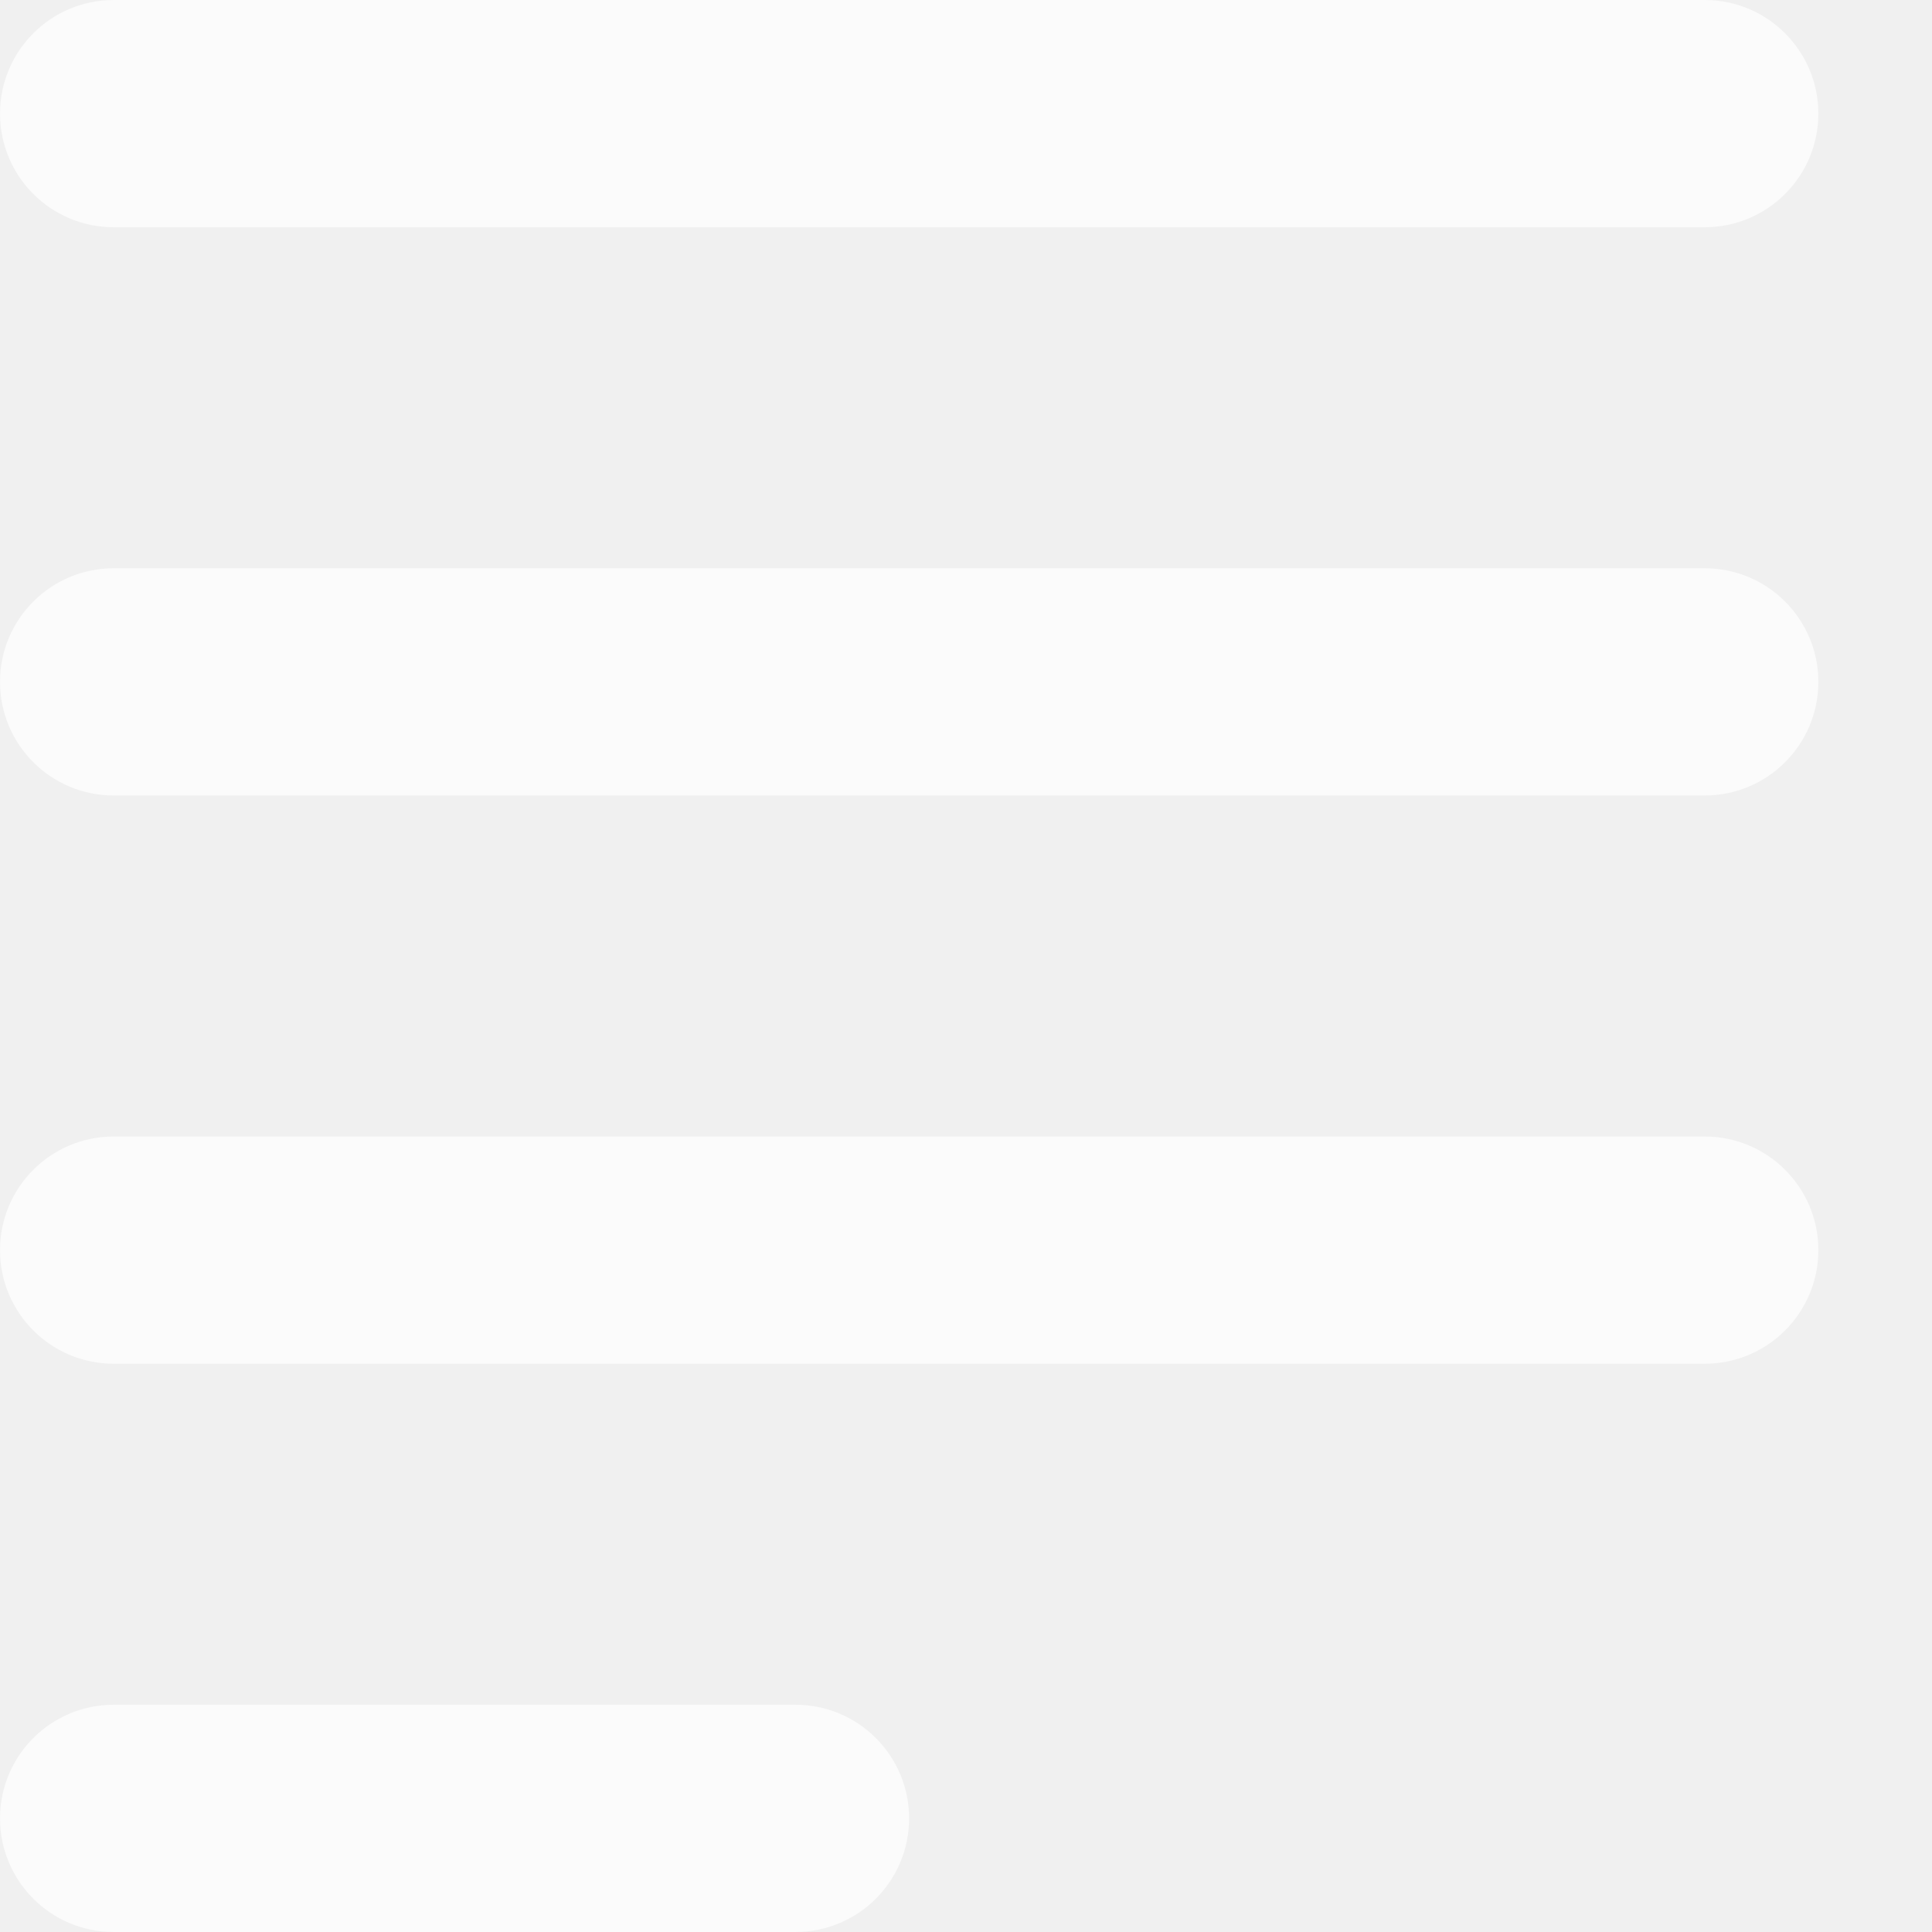
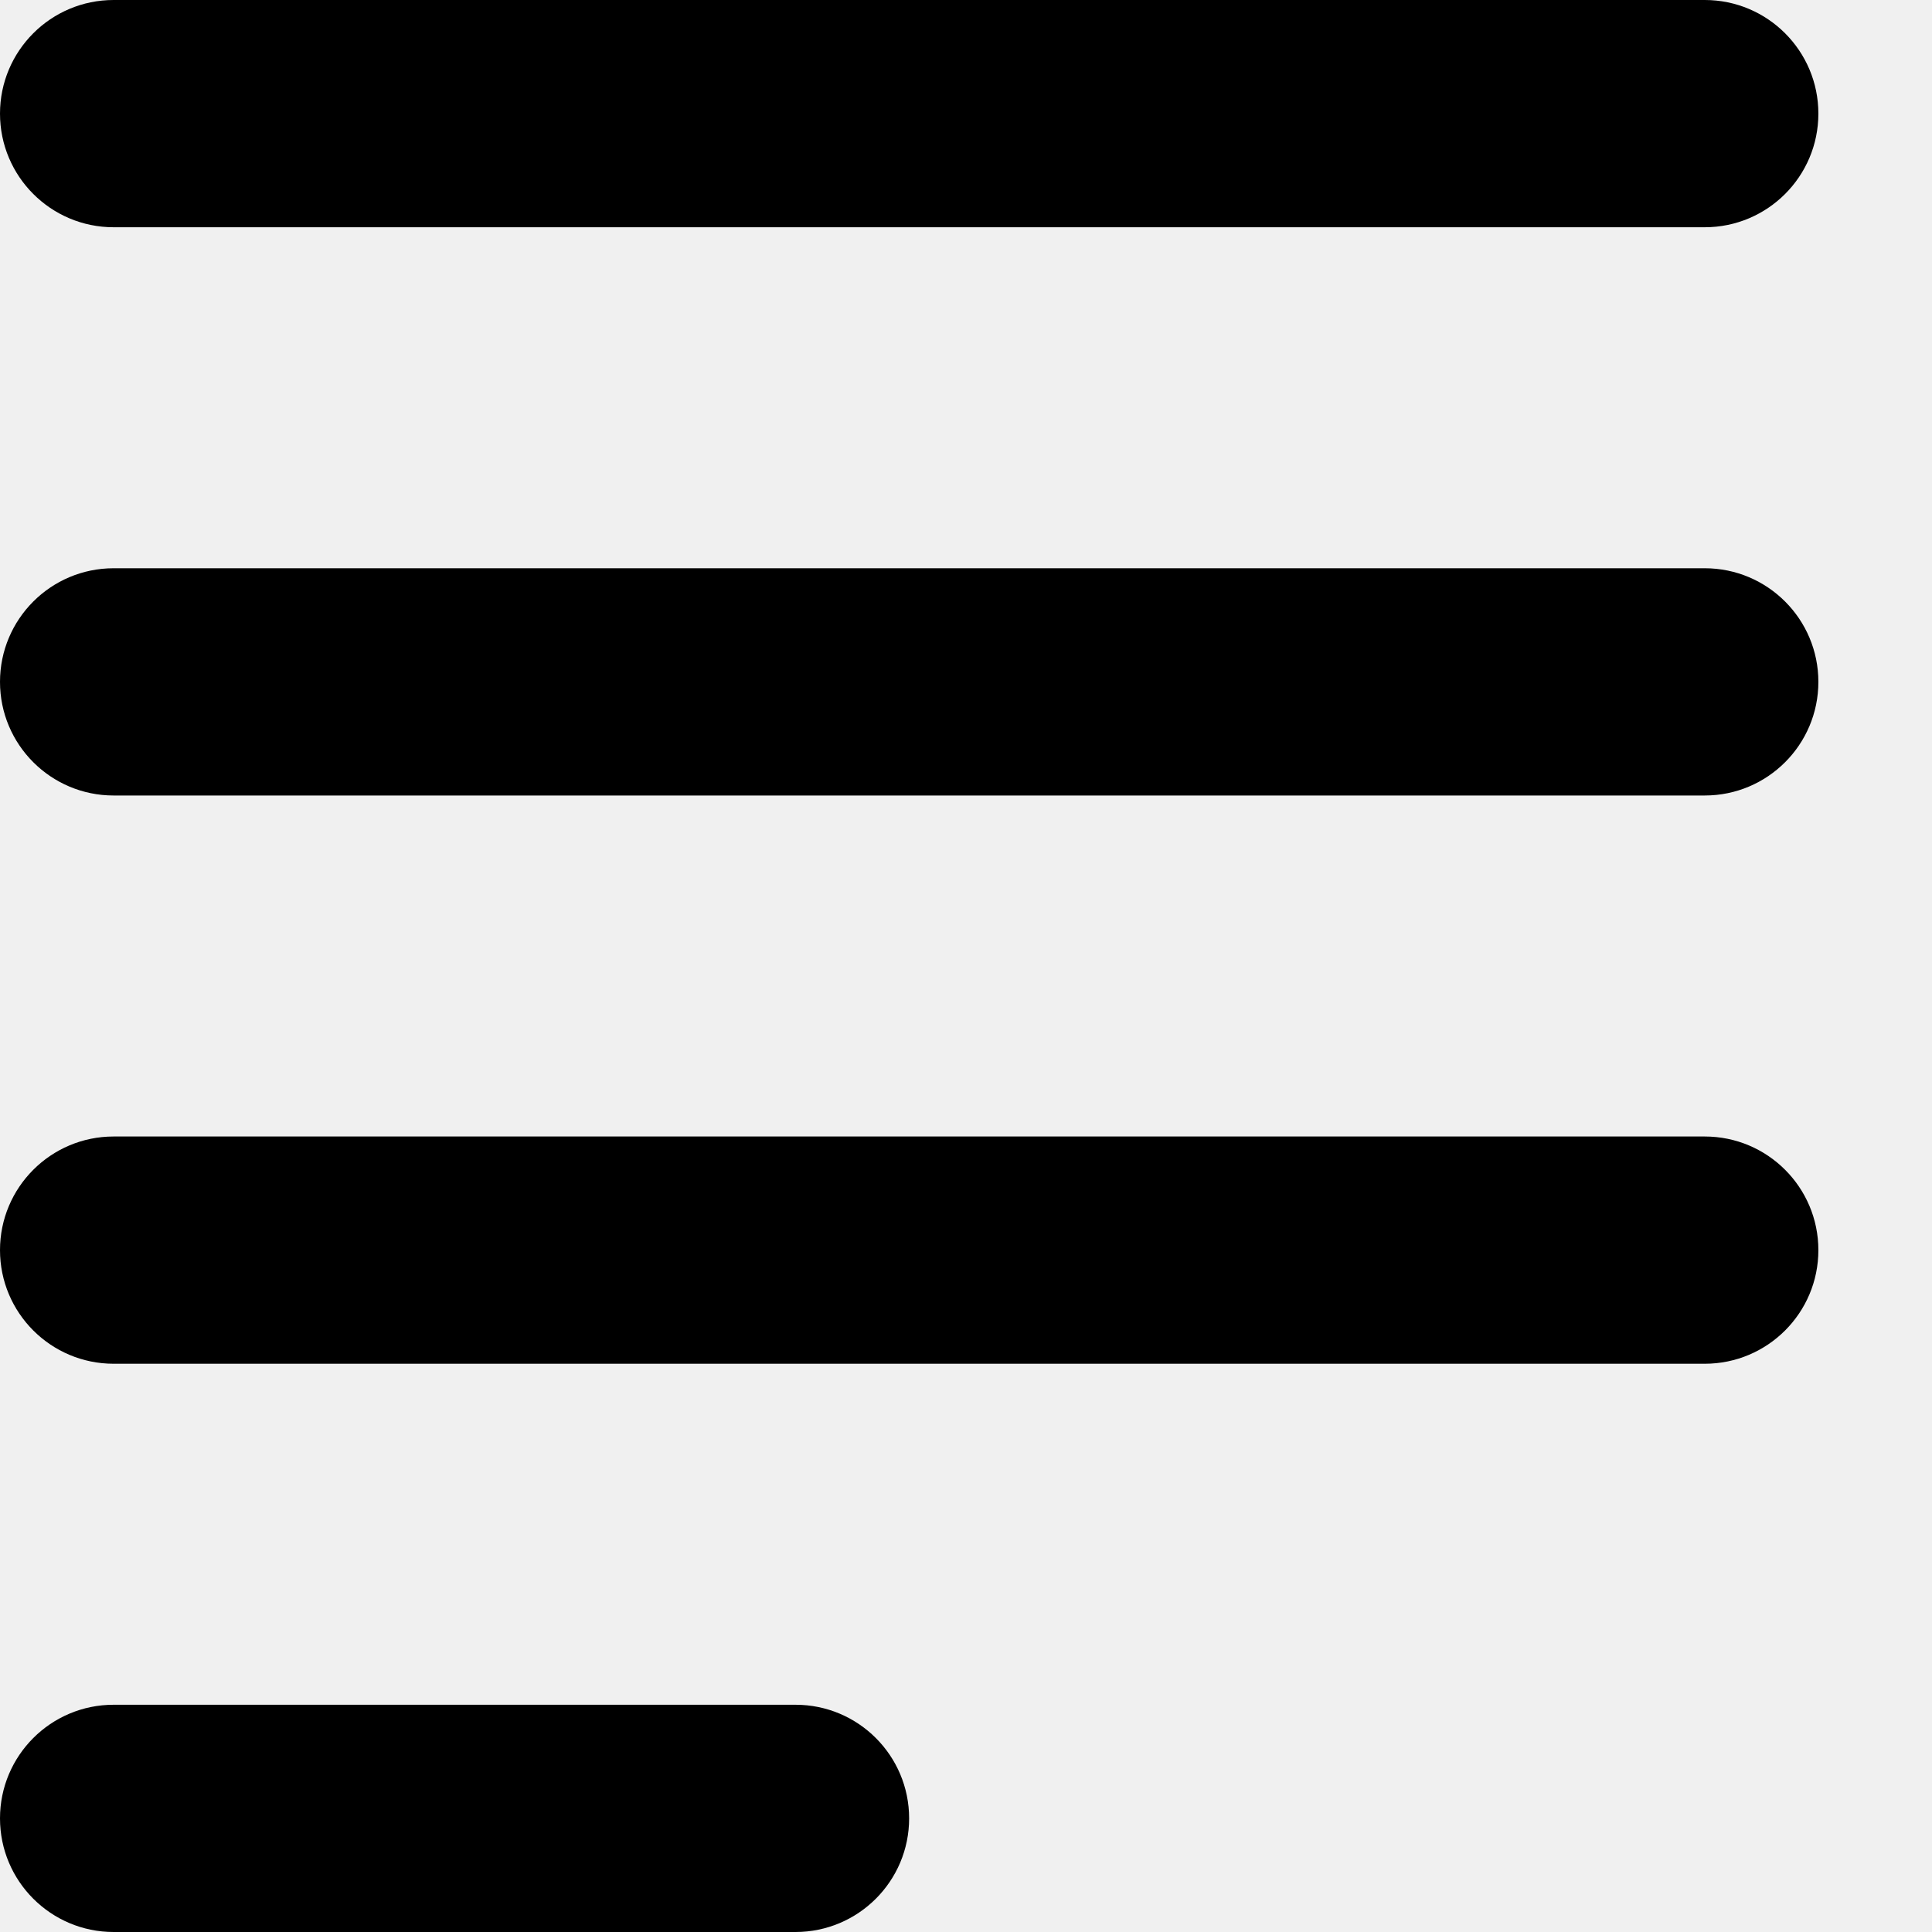
<svg xmlns="http://www.w3.org/2000/svg" width="16" height="16" viewBox="0 0 16 16" fill="none">
-   <rect width="15.059" height="1.882" rx="0.941" fill="white" fill-opacity="0.7" />
-   <rect y="4.706" width="15.059" height="1.882" rx="0.941" fill="white" fill-opacity="0.7" />
-   <rect y="9.412" width="15.059" height="1.882" rx="0.941" fill="white" fill-opacity="0.7" />
-   <rect y="14.118" width="7.529" height="1.882" rx="0.941" fill="white" fill-opacity="0.7" />
+   <rect width="15.059" height="1.882" rx="0.941" fill="black" />
+   <rect y="4.706" width="15.059" height="1.882" rx="0.941" fill="black" />
+   <rect y="9.412" width="15.059" height="1.882" rx="0.941" fill="black" />
+   <rect y="14.118" width="7.529" height="1.882" rx="0.941" fill="black" />
</svg>
